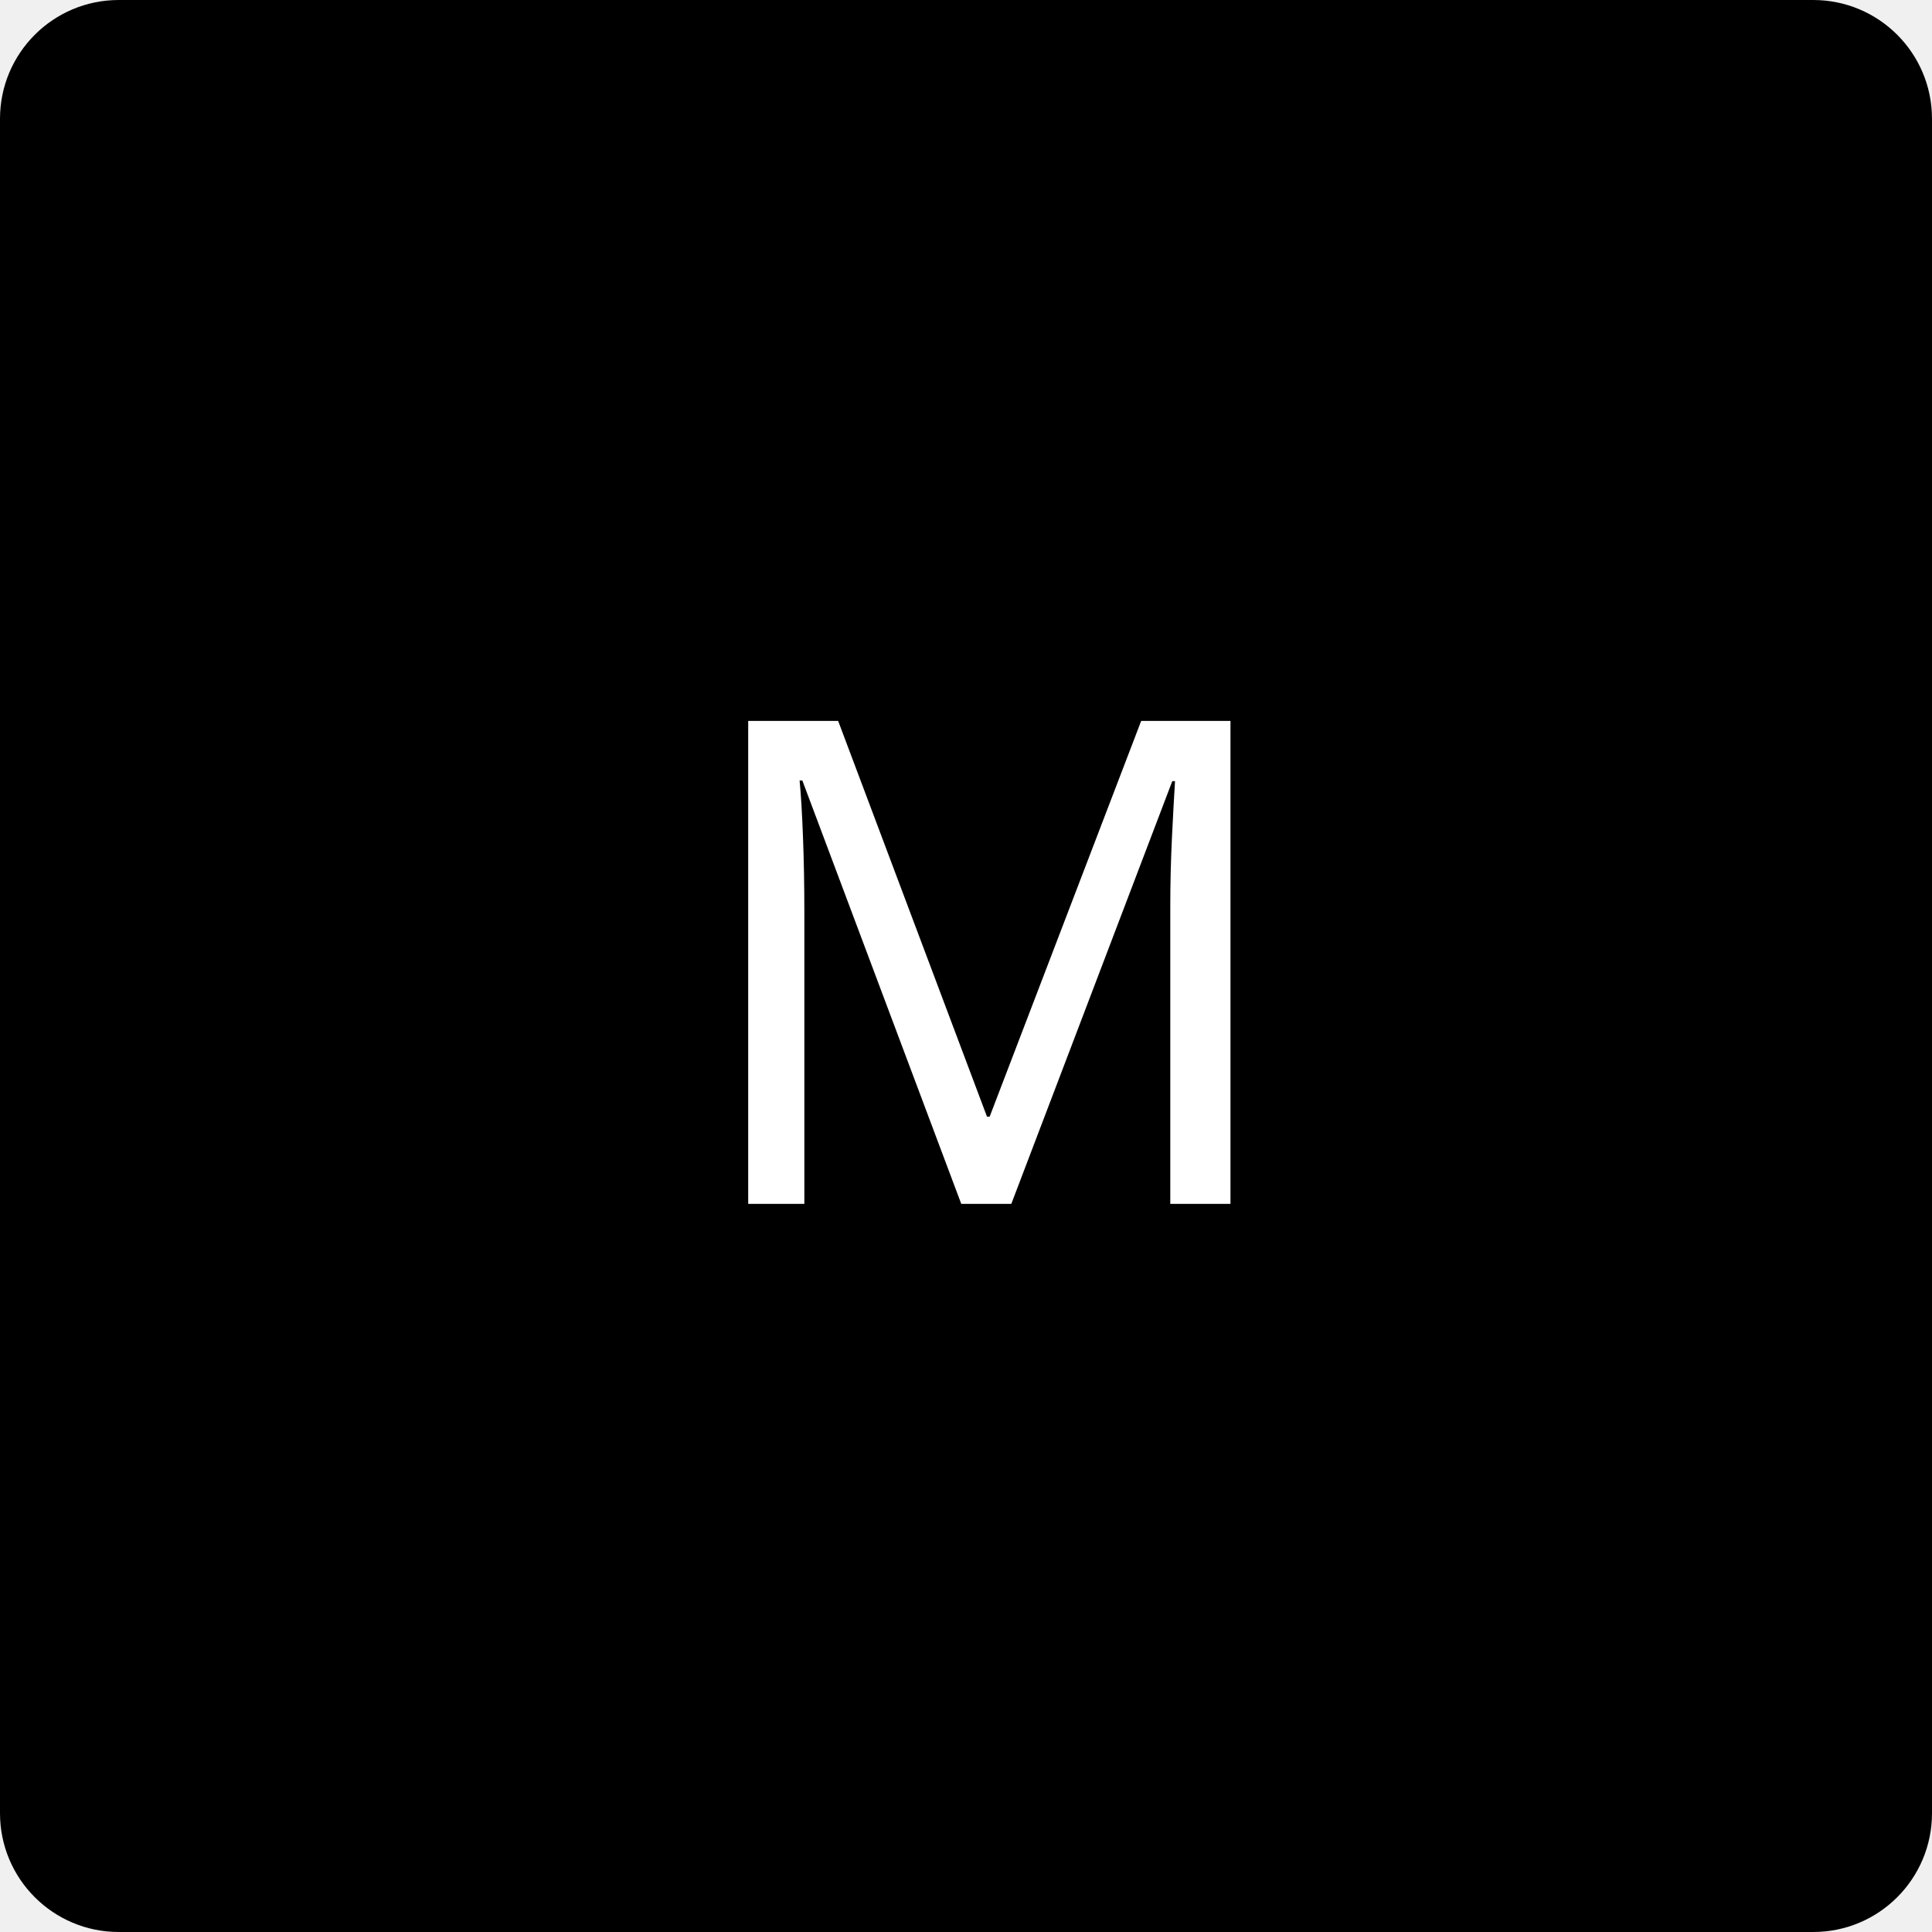
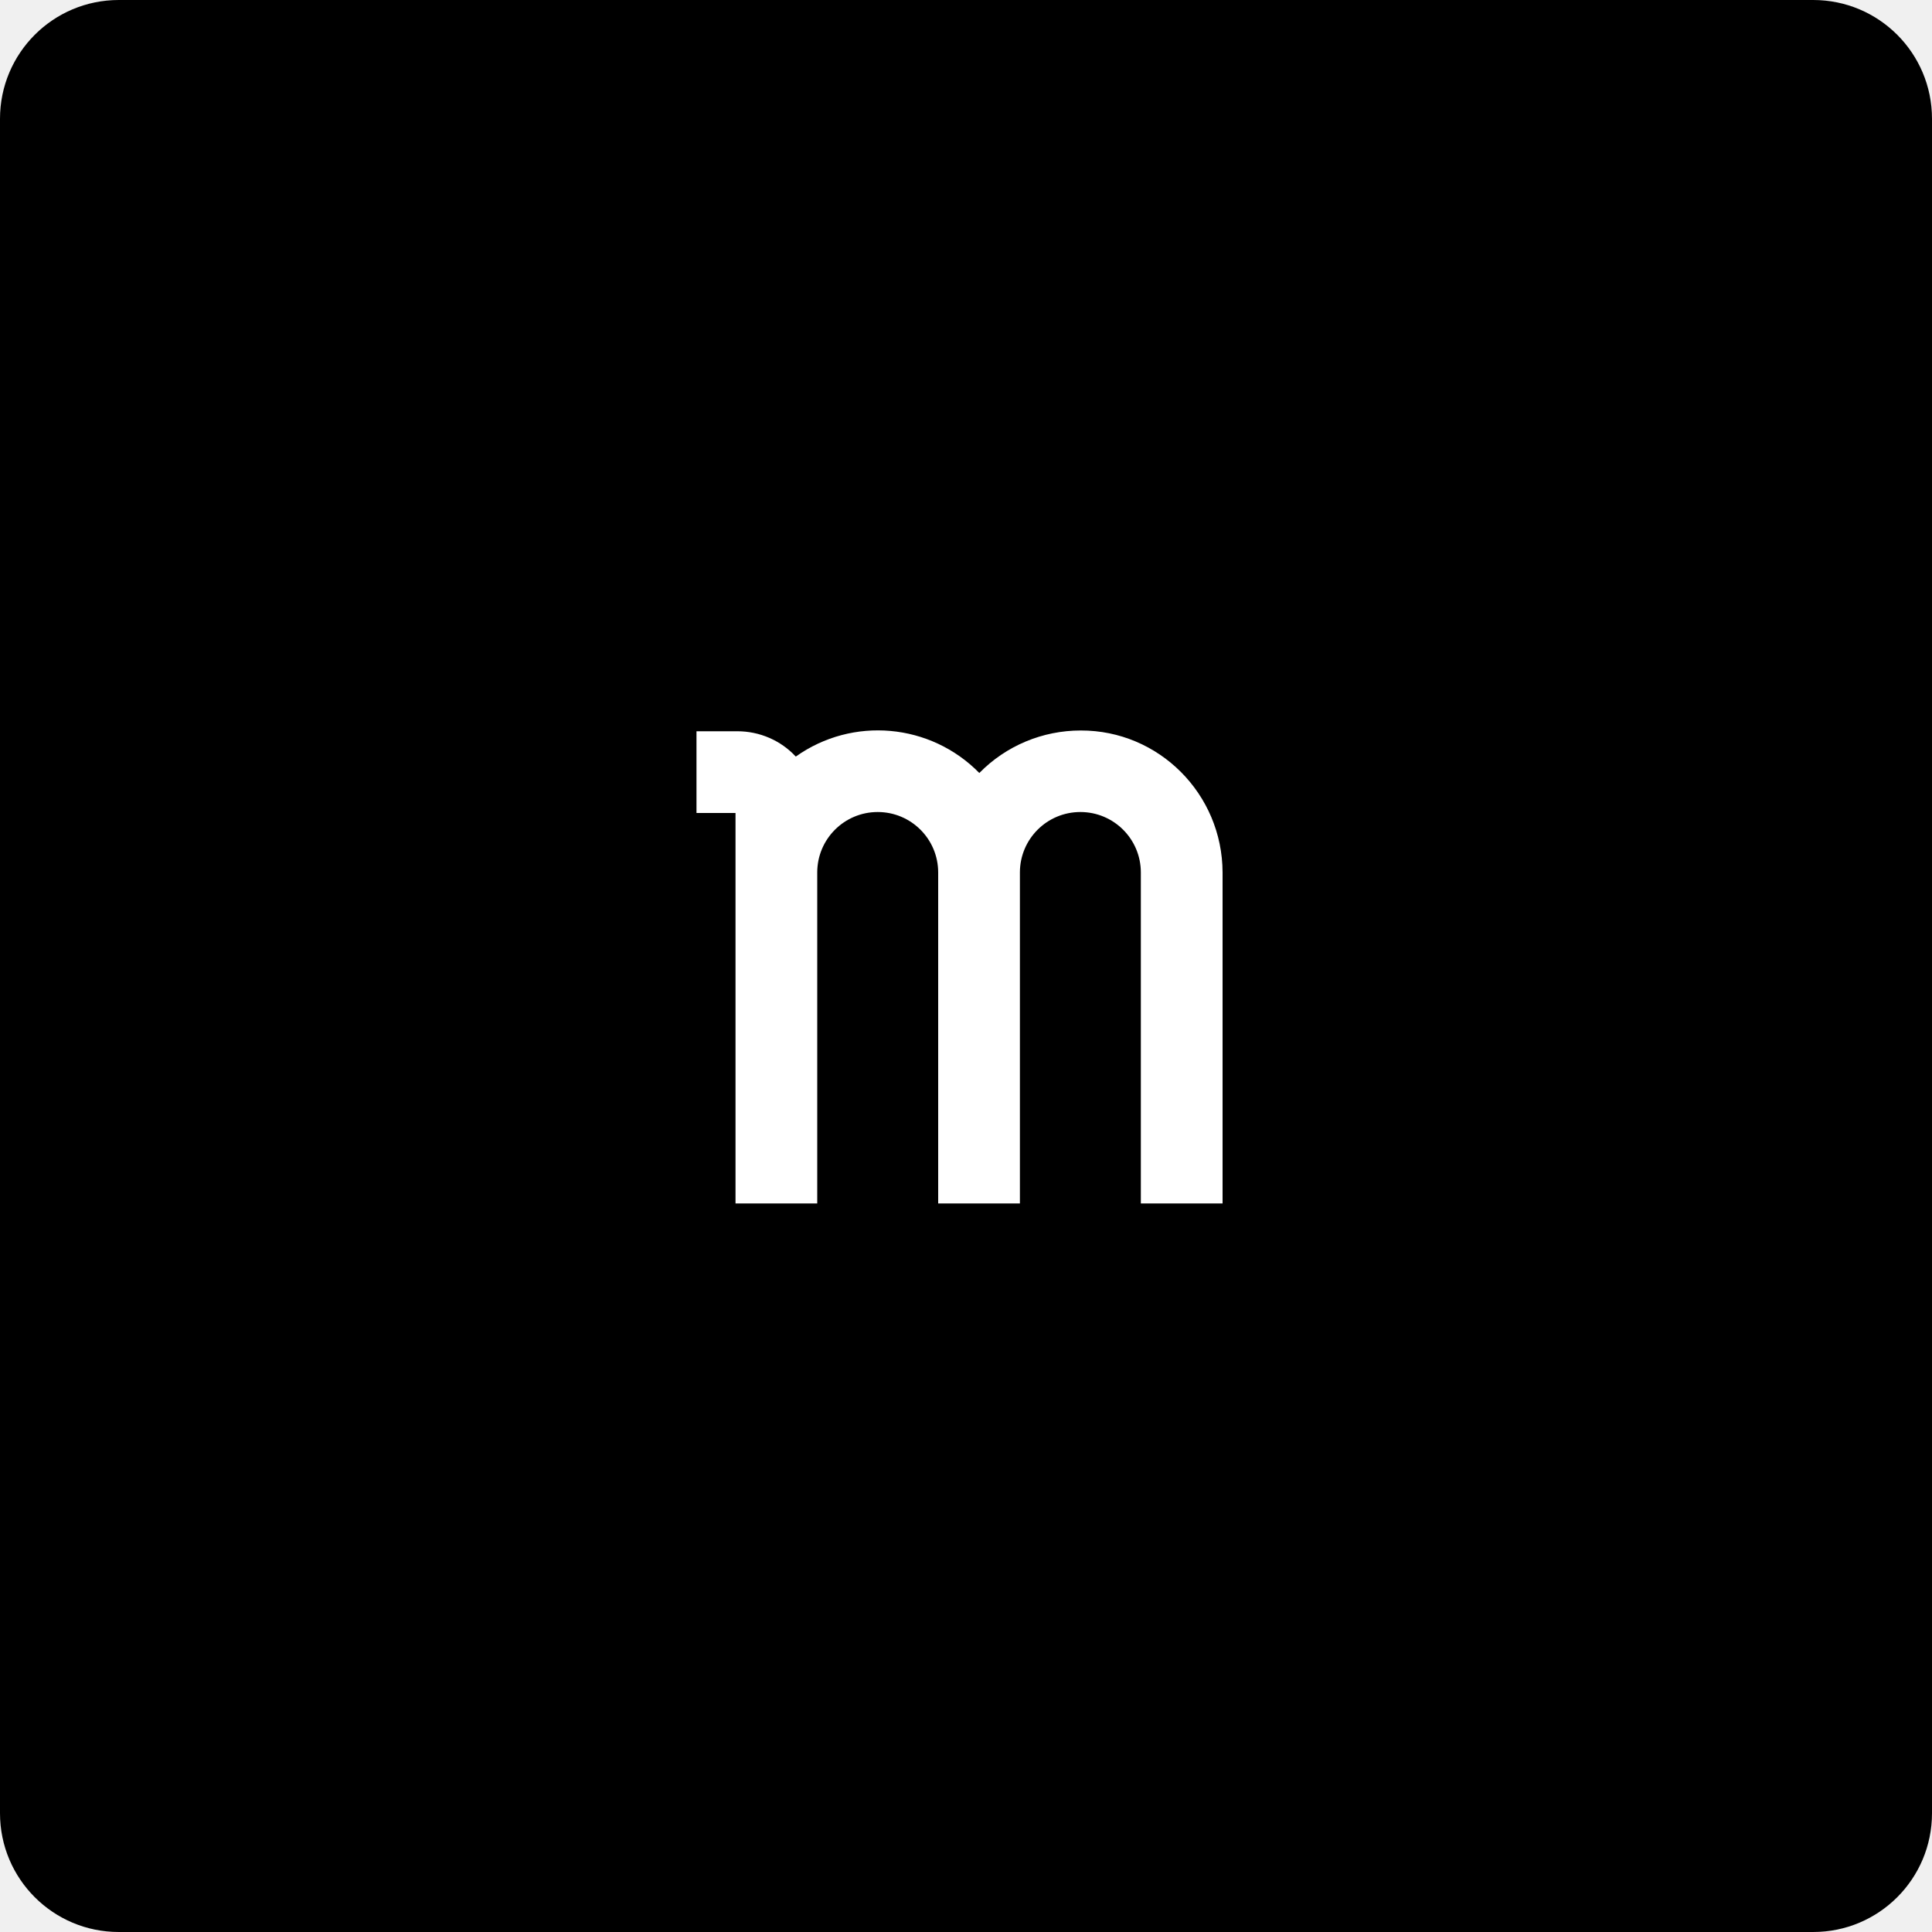
<svg xmlns="http://www.w3.org/2000/svg" version="1.1" id="Layer_1" x="0px" y="0px" viewBox="0 0 1000 1000" style="enable-background:new 0 0 1000 1000;" xml:space="preserve">
  <style type="text/css">
	.st0{display:none;}
	.st1{display:inline;fill:none;stroke:#868686;stroke-width:0.4;stroke-miterlimit:10;stroke-dasharray:2;}
	.st2{display:inline;fill:none;stroke:#9C9B9B;stroke-width:0.25;stroke-miterlimit:10;stroke-dasharray:2;}
	.st3{display:inline;fill:none;stroke:#868686;stroke-width:0.2;stroke-miterlimit:10;stroke-dasharray:2;}
	.st4{display:inline;}
	.st5{fill:#6F6F6E;}
	.st6{fill:none;stroke:#6F6F6E;stroke-width:0.5;stroke-miterlimit:10;}
	.st7{display:inline;fill:#D9D9D9;}
	.st8{fill:#FFFFFF;}
- 	.st9{font-family:'GilbertBoldPreview4';}
- 	.st10{font-size:350.092px;}
</style>
  <path d="M938.5,1000h-877c-34,0-61.5-27.5-61.5-61.5v-877C0,27.5,27.5,0,61.5,0h877c34,0,61.5,27.5,61.5,61.5v877  C1000,972.5,972.5,1000,938.5,1000z" />
  <g id="Construction" class="st0">
    <line class="st1" x1="332.6" y1="640.9" x2="480.4" y2="358.8" />
    <line class="st1" x1="560.8" y1="640.9" x2="708.6" y2="358.8" />
    <line class="st1" x1="647.1" y1="640.9" x2="794.8" y2="359" />
    <line class="st1" x1="884.4" y1="640.9" x2="1032.2" y2="358.8" />
    <line class="st1" x1="218.4" y1="643" x2="367.3" y2="358.8" />
    <line class="st1" x1="160.1" y1="643" x2="308.9" y2="358.8" />
    <line class="st2" x1="174.6" y1="489.2" x2="1029.2" y2="489.2" />
    <line class="st2" x1="174.6" y1="397.4" x2="1029.2" y2="397.4" />
    <line class="st2" x1="174.6" y1="601.7" x2="1029.2" y2="601.7" />
    <line class="st2" x1="174.6" y1="509.8" x2="1029.2" y2="509.8" />
    <line class="st3" x1="462" y1="640.9" x2="394.6" y2="358.8" />
    <line class="st3" x1="647.1" y1="640.9" x2="580.2" y2="360.5" />
    <line class="st3" x1="862" y1="640.9" x2="794.7" y2="358.8" />
  </g>
  <g id="Guidelines" class="st0">
    <line class="st2" x1="134.6" y1="489.2" x2="1012" y2="489.2" />
    <line class="st2" x1="134.6" y1="438.2" x2="201.2" y2="438.2" />
    <line class="st2" x1="327.6" y1="397.4" x2="327.6" y2="665" />
    <line class="st2" x1="353.1" y1="397.4" x2="353.1" y2="665" />
    <g class="st4">
      <path class="st5" d="M107.2,464.1l3.7,5.7h-3.2l-2.2-3.4l-2.2,3.4h-3.2l3.7-5.7l-3.5-5.4h3.2l2,3.2l2.1-3.2h3.1L107.2,464.1z" />
    </g>
    <g class="st4">
      <g>
        <line class="st6" x1="120.3" y1="439.5" x2="120.3" y2="488.2" />
        <g>
          <circle class="st5" cx="120.3" cy="439.6" r="1.3" />
        </g>
        <g>
          <circle class="st5" cx="120.3" cy="488.2" r="1.3" />
        </g>
      </g>
    </g>
    <g class="st4">
      <path class="st5" d="M323.2,686.5c0-3.4,1.9-5.7,4.6-5.7s4.6,2.3,4.6,5.7s-1.9,5.7-4.6,5.7C325,692.2,323.2,689.8,323.2,686.5z     M326,686.5c0,1.7,0.5,3.2,1.8,3.2s1.8-1.5,1.8-3.2c0-1.7-0.5-3.2-1.8-3.2C326.5,683.3,326,684.8,326,686.5z" />
      <path class="st5" d="M334.3,688.8c0.9,0,1.7,0.7,1.7,1.7s-0.7,1.7-1.7,1.7c-0.9,0-1.7-0.7-1.7-1.7    C332.7,689.5,333.4,688.8,334.3,688.8z" />
      <path class="st5" d="M339.6,687.5h-2.3v-6.6h6.8v2.5h-4.5v1.7c0.3-0.2,1-0.4,1.7-0.4c2.2,0,3.6,1.5,3.6,3.7c0,2.3-1.6,3.8-4,3.8    c-2.5,0-4.1-1.5-4.2-3.7h2.8c0.1,0.8,0.6,1.3,1.4,1.3c0.8,0,1.3-0.6,1.3-1.4c0-0.8-0.5-1.4-1.3-1.4    C340.3,687,339.9,687.2,339.6,687.5z" />
      <path class="st5" d="M356,686.3l3.7,5.7h-3.2l-2.2-3.4l-2.2,3.4h-3.2l3.7-5.7l-3.5-5.4h3.2l2,3.2l2.1-3.2h3.1L356,686.3z" />
    </g>
    <g class="st4">
      <g>
        <line class="st6" x1="328.8" y1="669.2" x2="352.6" y2="669.2" />
        <g>
          <circle class="st5" cx="328.9" cy="669.2" r="1.3" />
        </g>
        <g>
          <circle class="st5" cx="352.6" cy="669.2" r="1.3" />
        </g>
      </g>
    </g>
    <g class="st4">
      <g>
        <line class="st6" x1="145.6" y1="347.5" x2="145.6" y2="396.2" />
        <g>
          <circle class="st5" cx="145.6" cy="347.6" r="1.3" />
        </g>
        <g>
          <circle class="st5" cx="145.6" cy="396.2" r="1.3" />
        </g>
      </g>
    </g>
    <g class="st4">
      <path class="st5" d="M177.6,329.6l3.7,5.7h-3.2l-2.2-3.4l-2.2,3.4h-3.2l3.7-5.7l-3.5-5.4h3.2l2,3.2l2.1-3.2h3.1L177.6,329.6z" />
    </g>
    <g class="st4">
      <path class="st5" d="M134.1,370.8l3.7,5.7h-3.2l-2.2-3.4l-2.2,3.4H127l3.7-5.7l-3.5-5.4h3.2l2,3.2l2.1-3.2h3.1L134.1,370.8z" />
    </g>
    <g class="st4">
      <g>
        <line class="st6" x1="200" y1="342" x2="151.3" y2="342" />
        <g>
          <circle class="st5" cx="200" cy="342" r="1.3" />
        </g>
        <g>
          <circle class="st5" cx="151.4" cy="342" r="1.3" />
        </g>
      </g>
    </g>
    <rect x="124.3" y="438.4" class="st7" width="8.1" height="51" />
    <rect x="201.2" y="346.4" class="st7" width="8.1" height="51" />
    <rect x="1003.8" y="346.4" class="st7" width="8.1" height="51" />
    <rect x="201.2" y="601.7" class="st7" width="8.1" height="51" />
    <rect x="1003.8" y="601.7" class="st7" width="8.1" height="51" />
    <rect x="150.2" y="397.4" class="st7" width="51" height="8.1" />
    <rect x="150.2" y="593.6" class="st7" width="51" height="8.1" />
    <rect x="1012" y="397.4" class="st7" width="51" height="8.1" />
    <rect x="1012" y="593.6" class="st7" width="51" height="8.1" />
    <rect x="201.2" y="397.4" class="st2" width="810.8" height="204.3" />
    <rect x="150.2" y="346.4" class="st2" width="912.8" height="306.4" />
  </g>
-   <text transform="matrix(1 0 0 1 353.312 623.124)" class="st8 st9 st10">M</text>
+   <g>
+     <path class="st8" d="M632.8,451.6v171.3h-42.3V451.6c0-17.3-14-31.3-31.3-31.3c-17.3,0-31.3,14-31.3,31.3v171.3h-42.3V451.6   c0-17.3-14-31.3-31.3-31.3c-17.3,0-31.3,14-31.3,31.3v171.3h-42.3V420.8h-20.2v-42.3h21.2c11.4,0,22.4,4.7,30.2,13.1   c29.4-20.9,69.7-17.3,95,8.5c13.8-14.1,32.7-22,52.5-22C599.8,378,632.7,410.9,632.8,451.6z" />
+   </g>
</svg>
